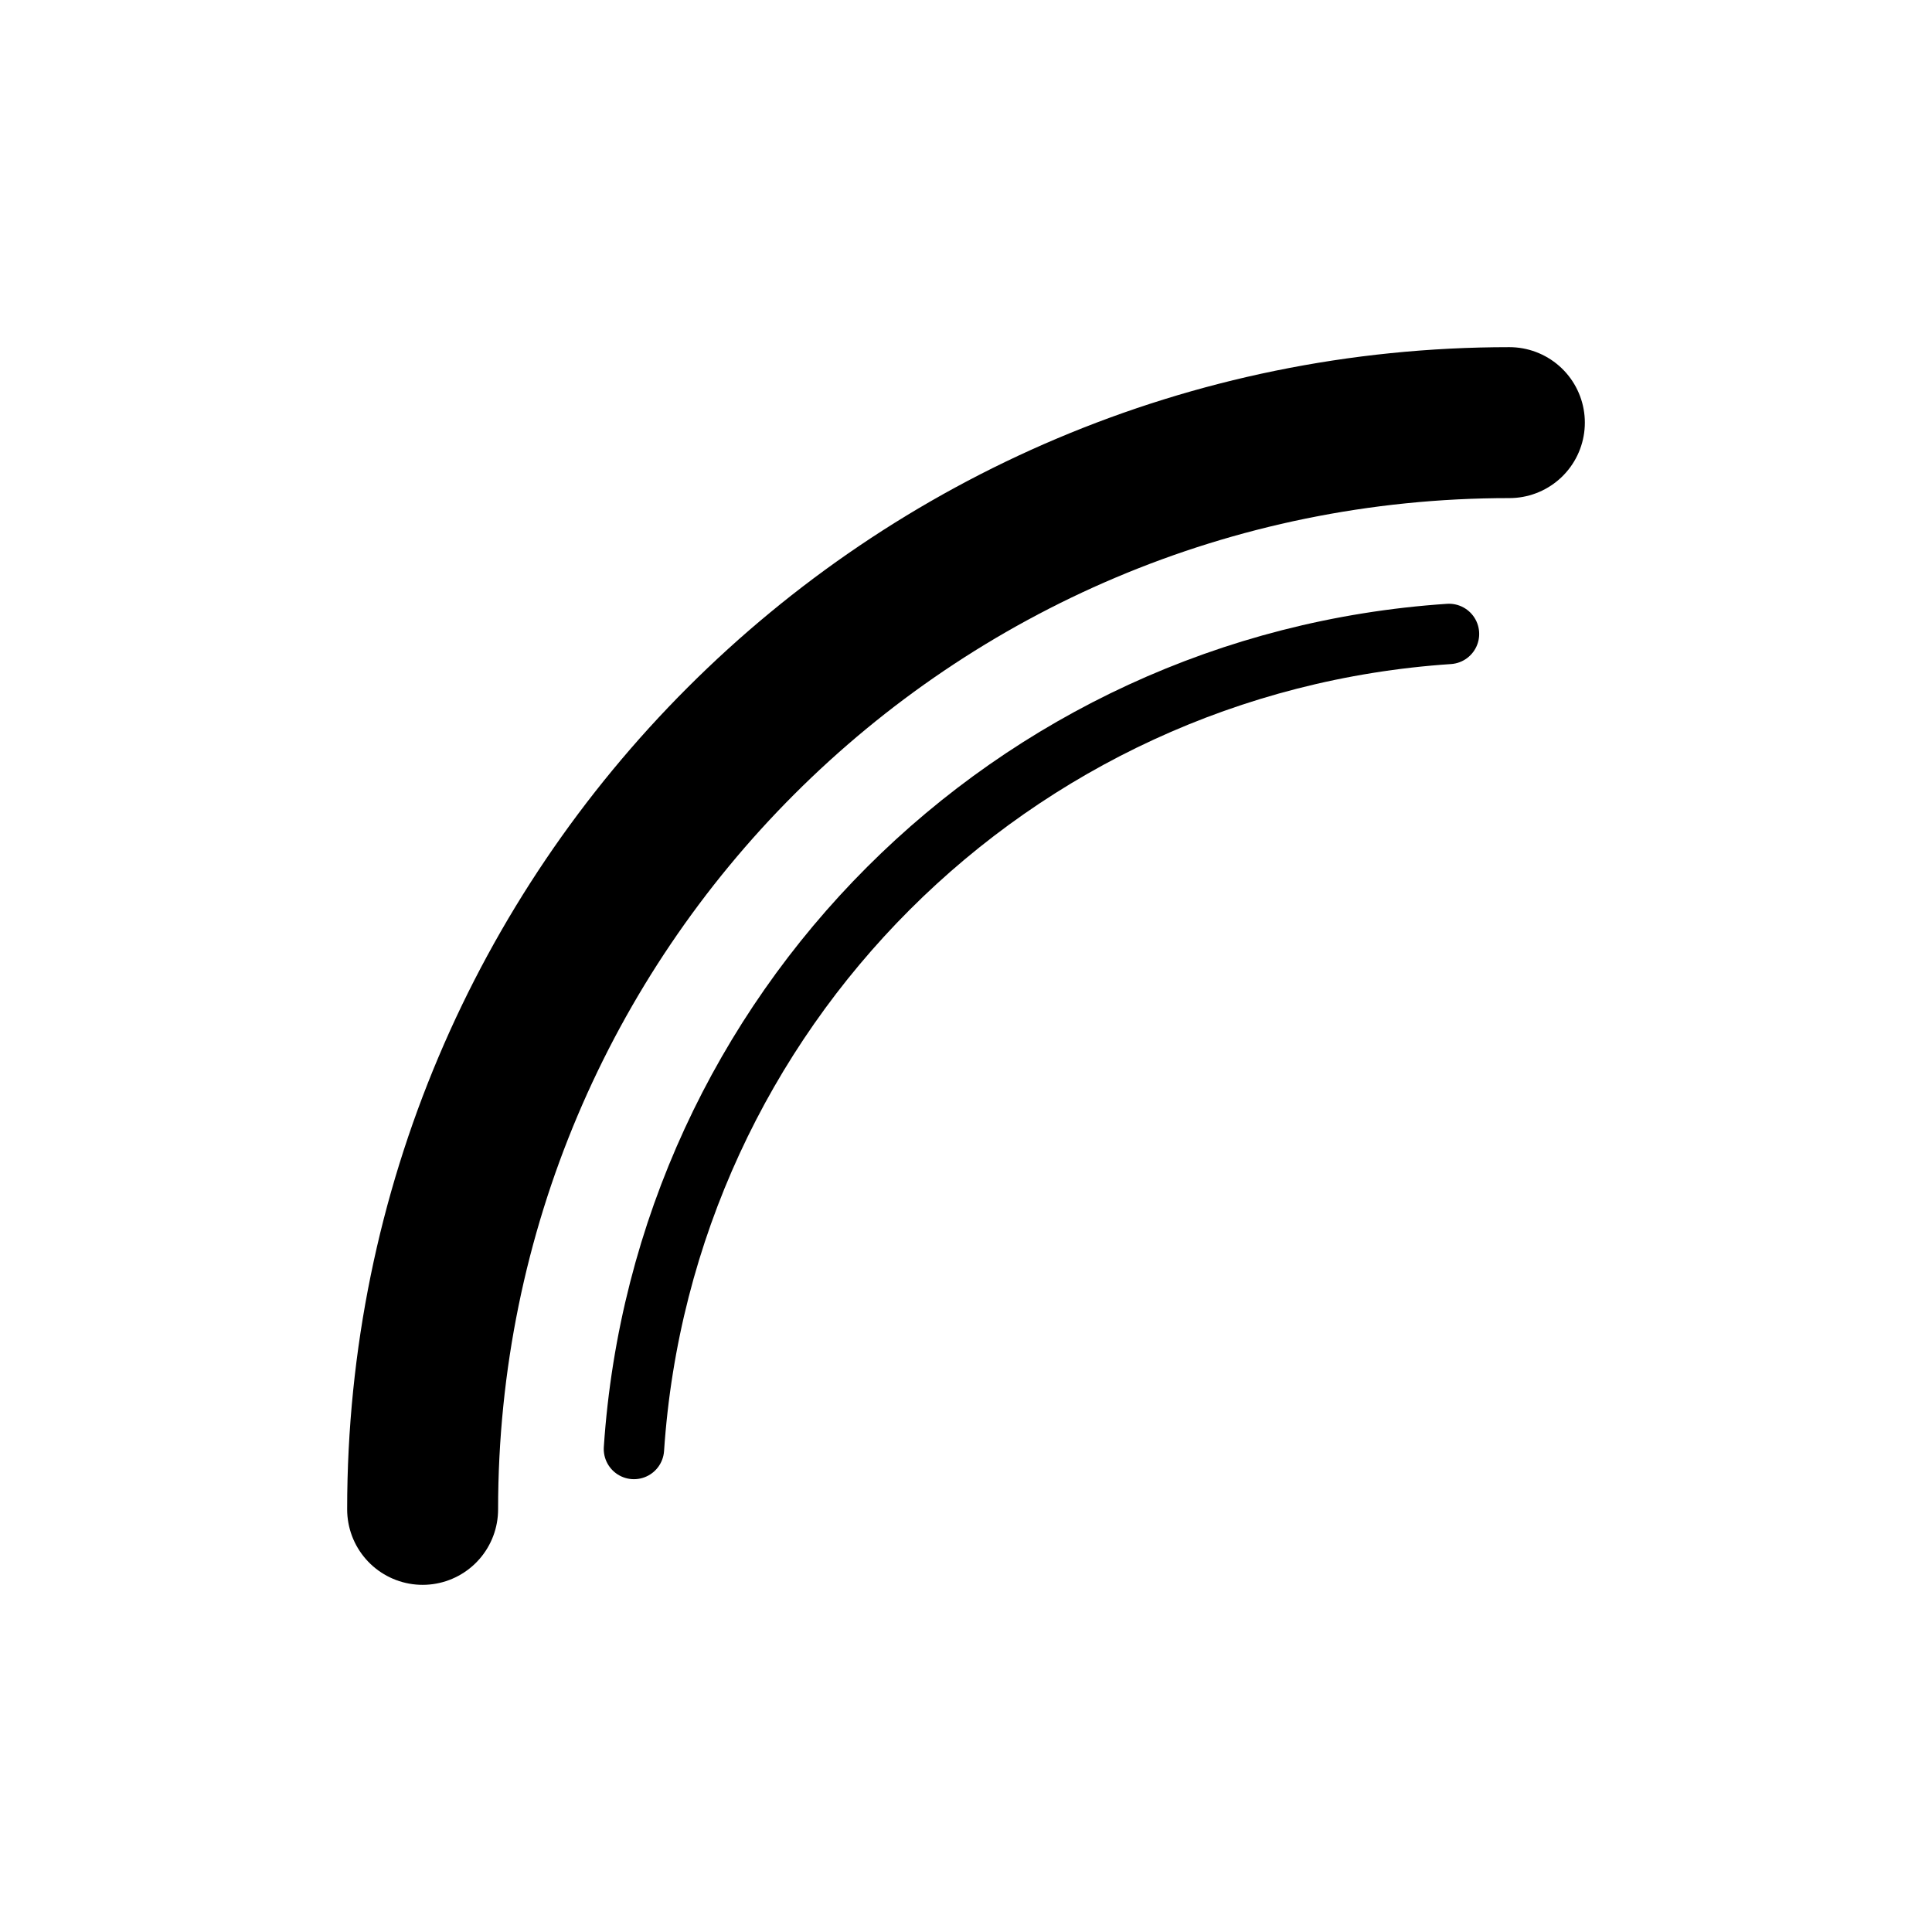
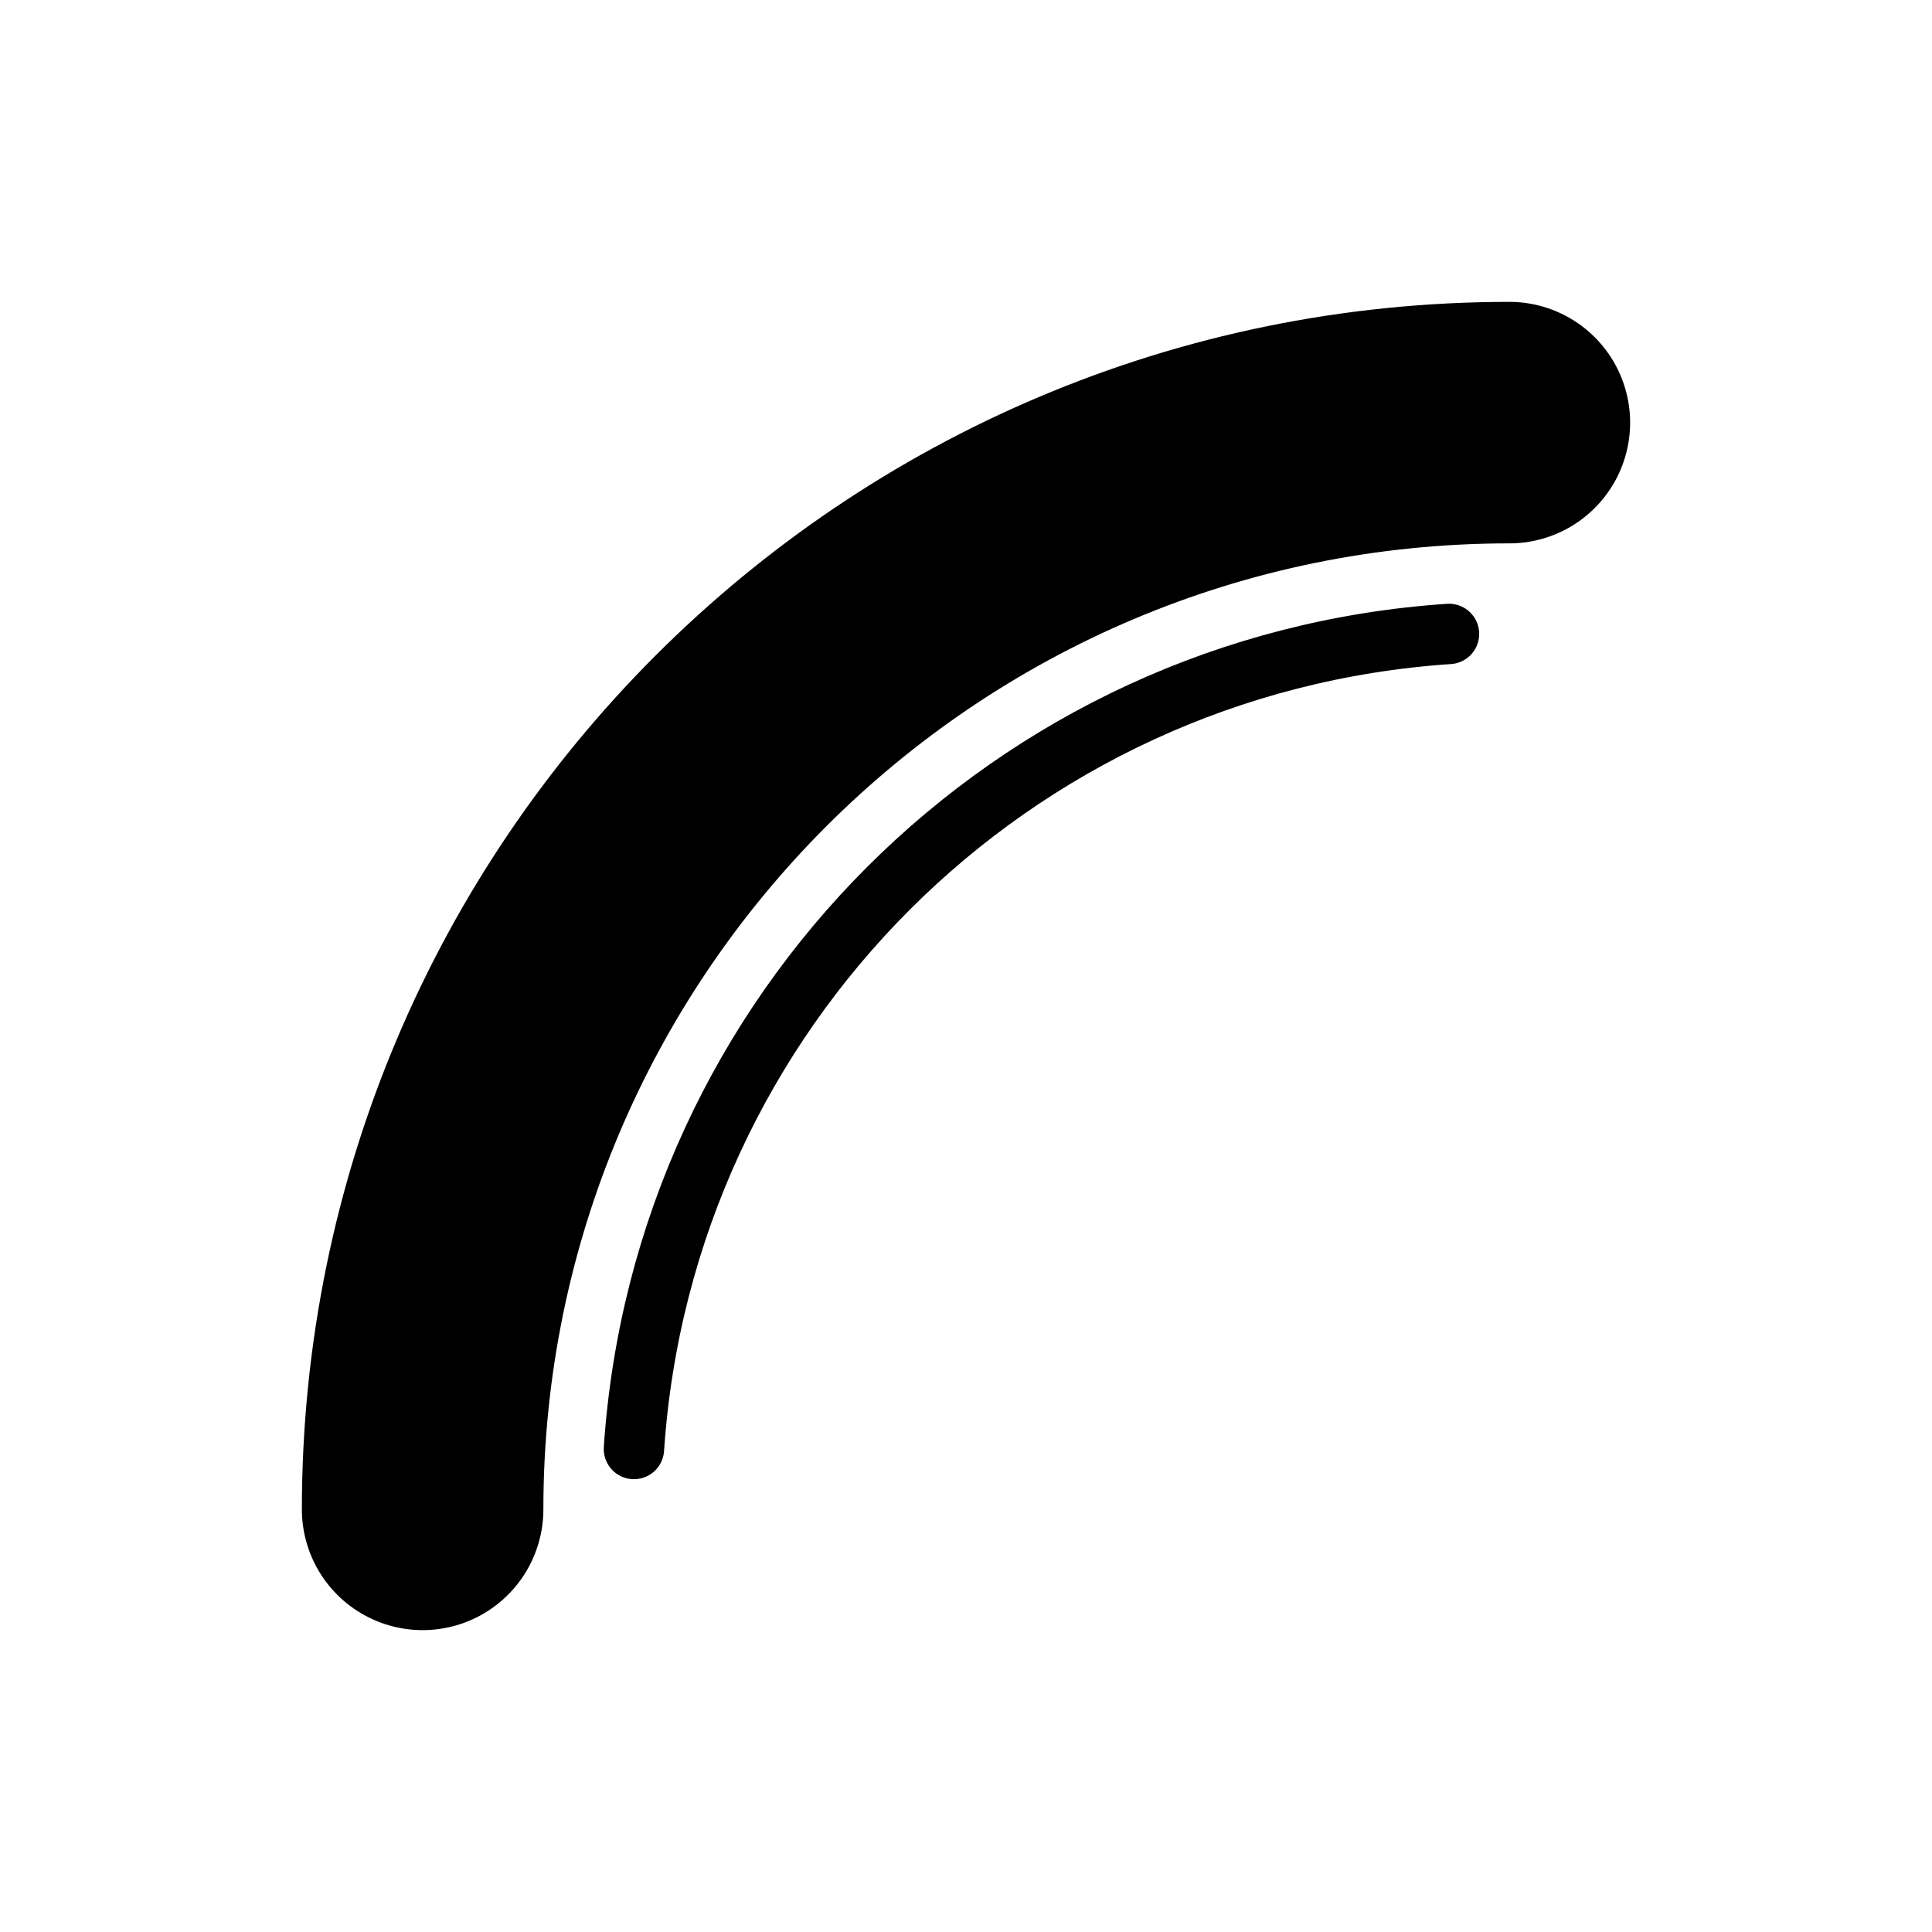
- <svg xmlns="http://www.w3.org/2000/svg" viewBox="0 0 64 64" fill="none" stroke="currentColor" stroke-width="5" stroke-linecap="round" stroke-linejoin="round">
-   <path d="M14 50A36 36 0 0150 14" />
+ <svg xmlns="http://www.w3.org/2000/svg" viewBox="0 0 64 64" fill="none" stroke="currentColor" stroke-width="3" stroke-linecap="round" stroke-linejoin="round">
+   <path d="M14 50A36 36 0 0150 14" stroke-width="8" />
  <path d="M21 48A29 29 0 0148 21" stroke-width="2" />
</svg>
